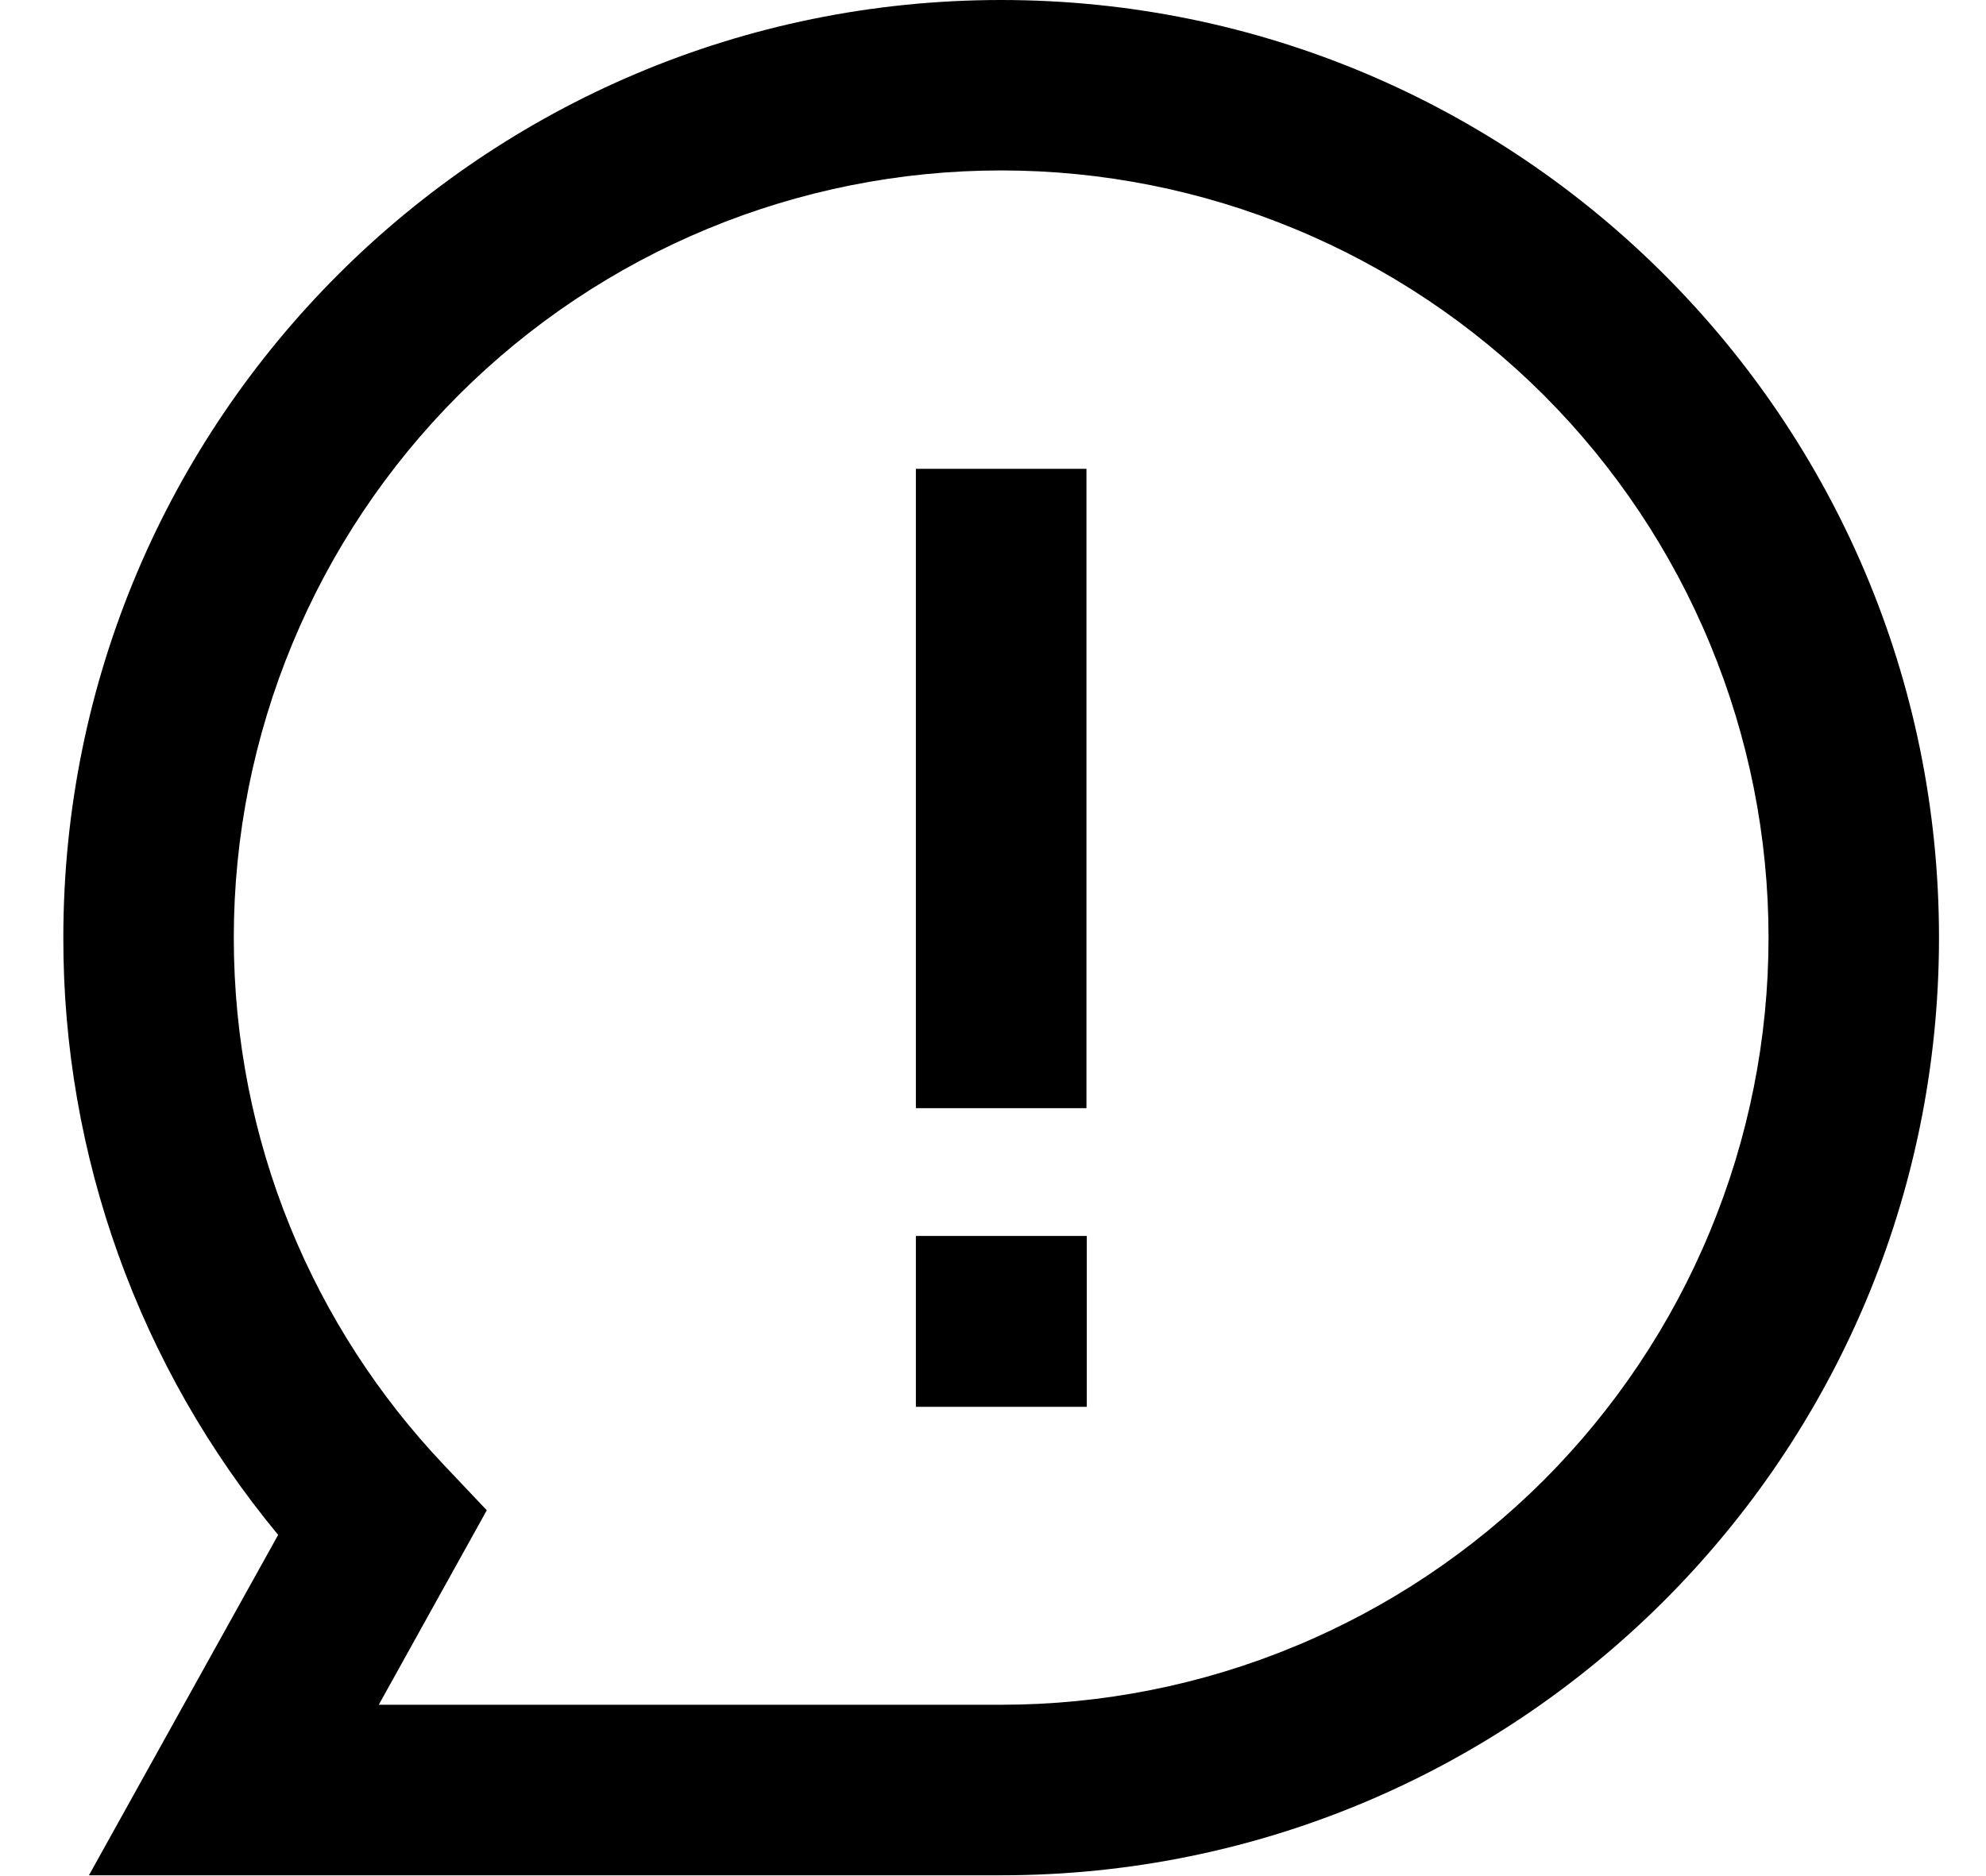
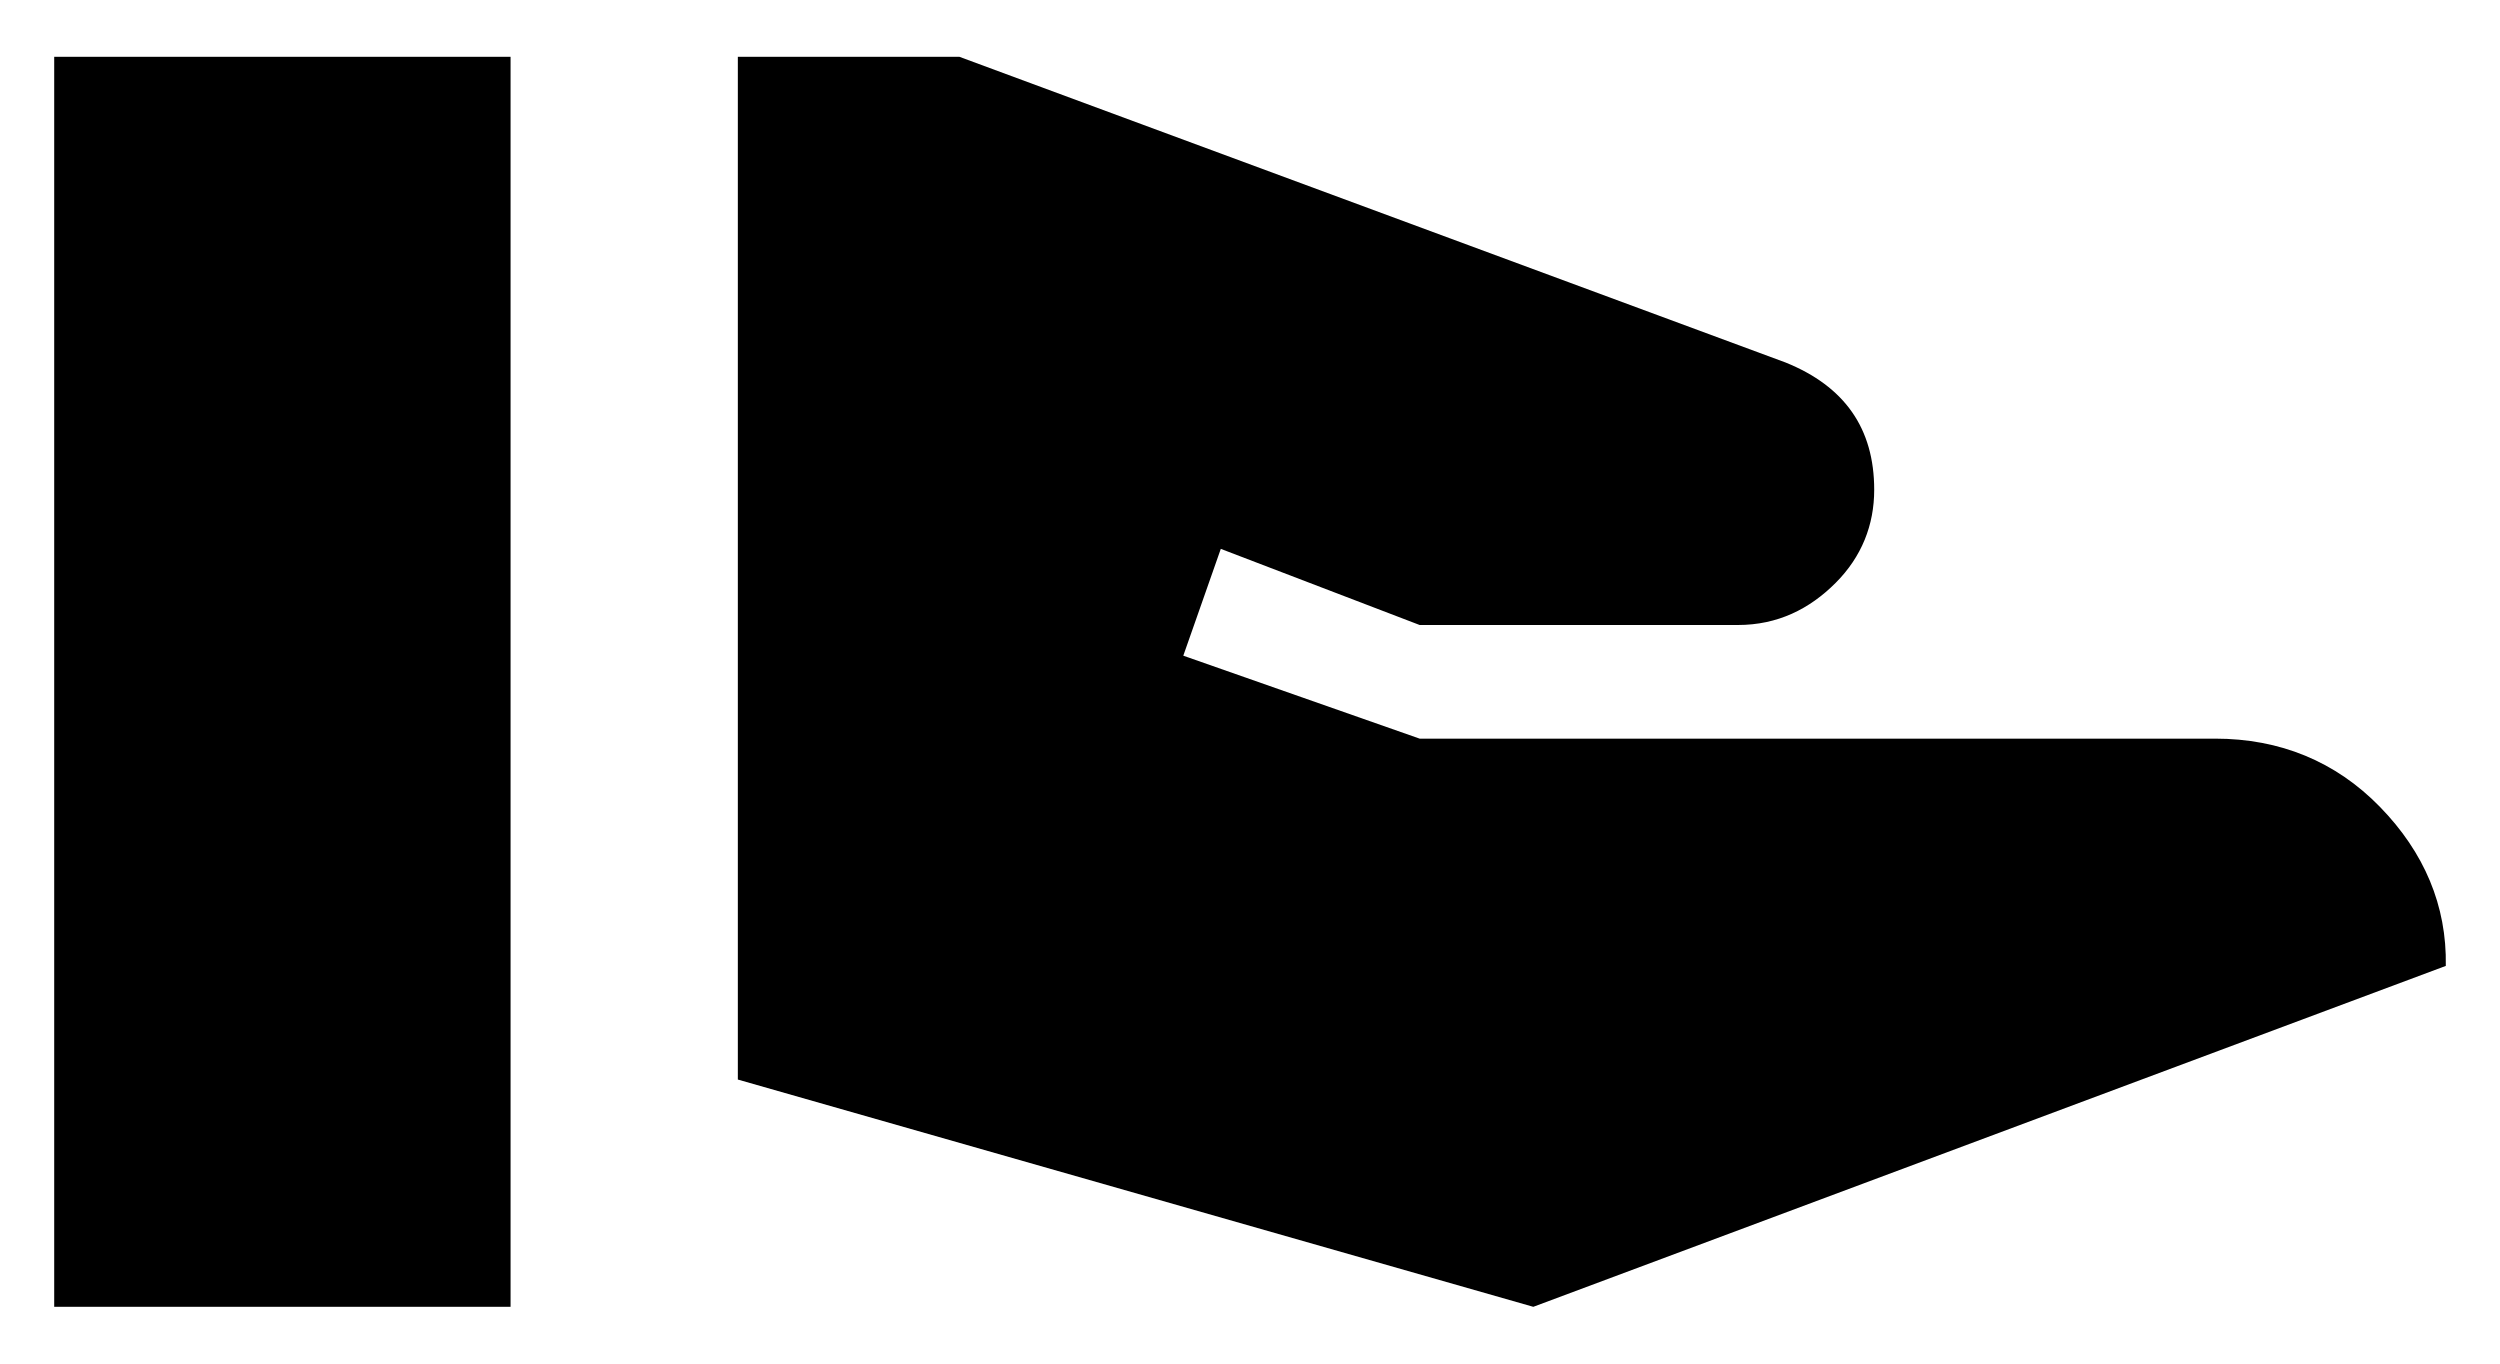
- <svg xmlns="http://www.w3.org/2000/svg" width="18" height="17" viewBox="0 0 18 17" fill="none">
-   <path d="M9.074 1.545C7.229 1.545 5.461 2.278 4.156 3.582C2.852 4.887 2.119 6.656 2.119 8.5C2.119 10.352 2.842 12.034 4.023 13.28L4.412 13.691L3.433 15.454H9.074C9.987 15.454 10.892 15.275 11.735 14.925C12.579 14.576 13.346 14.063 13.992 13.418C14.637 12.772 15.15 12.005 15.499 11.161C15.849 10.318 16.029 9.413 16.029 8.5C16.029 7.587 15.849 6.682 15.499 5.839C15.15 4.995 14.637 4.228 13.992 3.582C13.346 2.937 12.579 2.424 11.735 2.075C10.892 1.725 9.987 1.545 9.074 1.545ZM0.574 8.5C0.574 3.806 4.38 0 9.074 0C13.768 0 17.574 3.806 17.574 8.5C17.574 13.194 13.768 17 9.074 17H0.806L2.521 13.914C1.26 12.392 0.571 10.476 0.574 8.5ZM9.847 4.25V10.046H8.301V4.25H9.847ZM8.301 11.204H9.85V12.753H8.301V11.204Z" fill="black" />
+ <svg xmlns="http://www.w3.org/2000/svg" width="22" height="12" viewBox="0 0 22 12" fill="none">
+   <path d="M20.943 7.1C20.553 6.7 20.063 6.5 19.493 6.5H12.493L10.413 5.77L10.743 4.83L12.493 5.5H15.293C15.643 5.5 15.923 5.36 16.153 5.13C16.383 4.9 16.493 4.62 16.493 4.31C16.493 3.77 16.233 3.4 15.713 3.19L8.443 0.5H6.493V9.5L13.493 11.5L21.523 8.5C21.533 7.97 21.333 7.5 20.943 7.1ZM4.493 0.5H0.477V11.5H4.493V0.5Z" fill="black" />
</svg>
